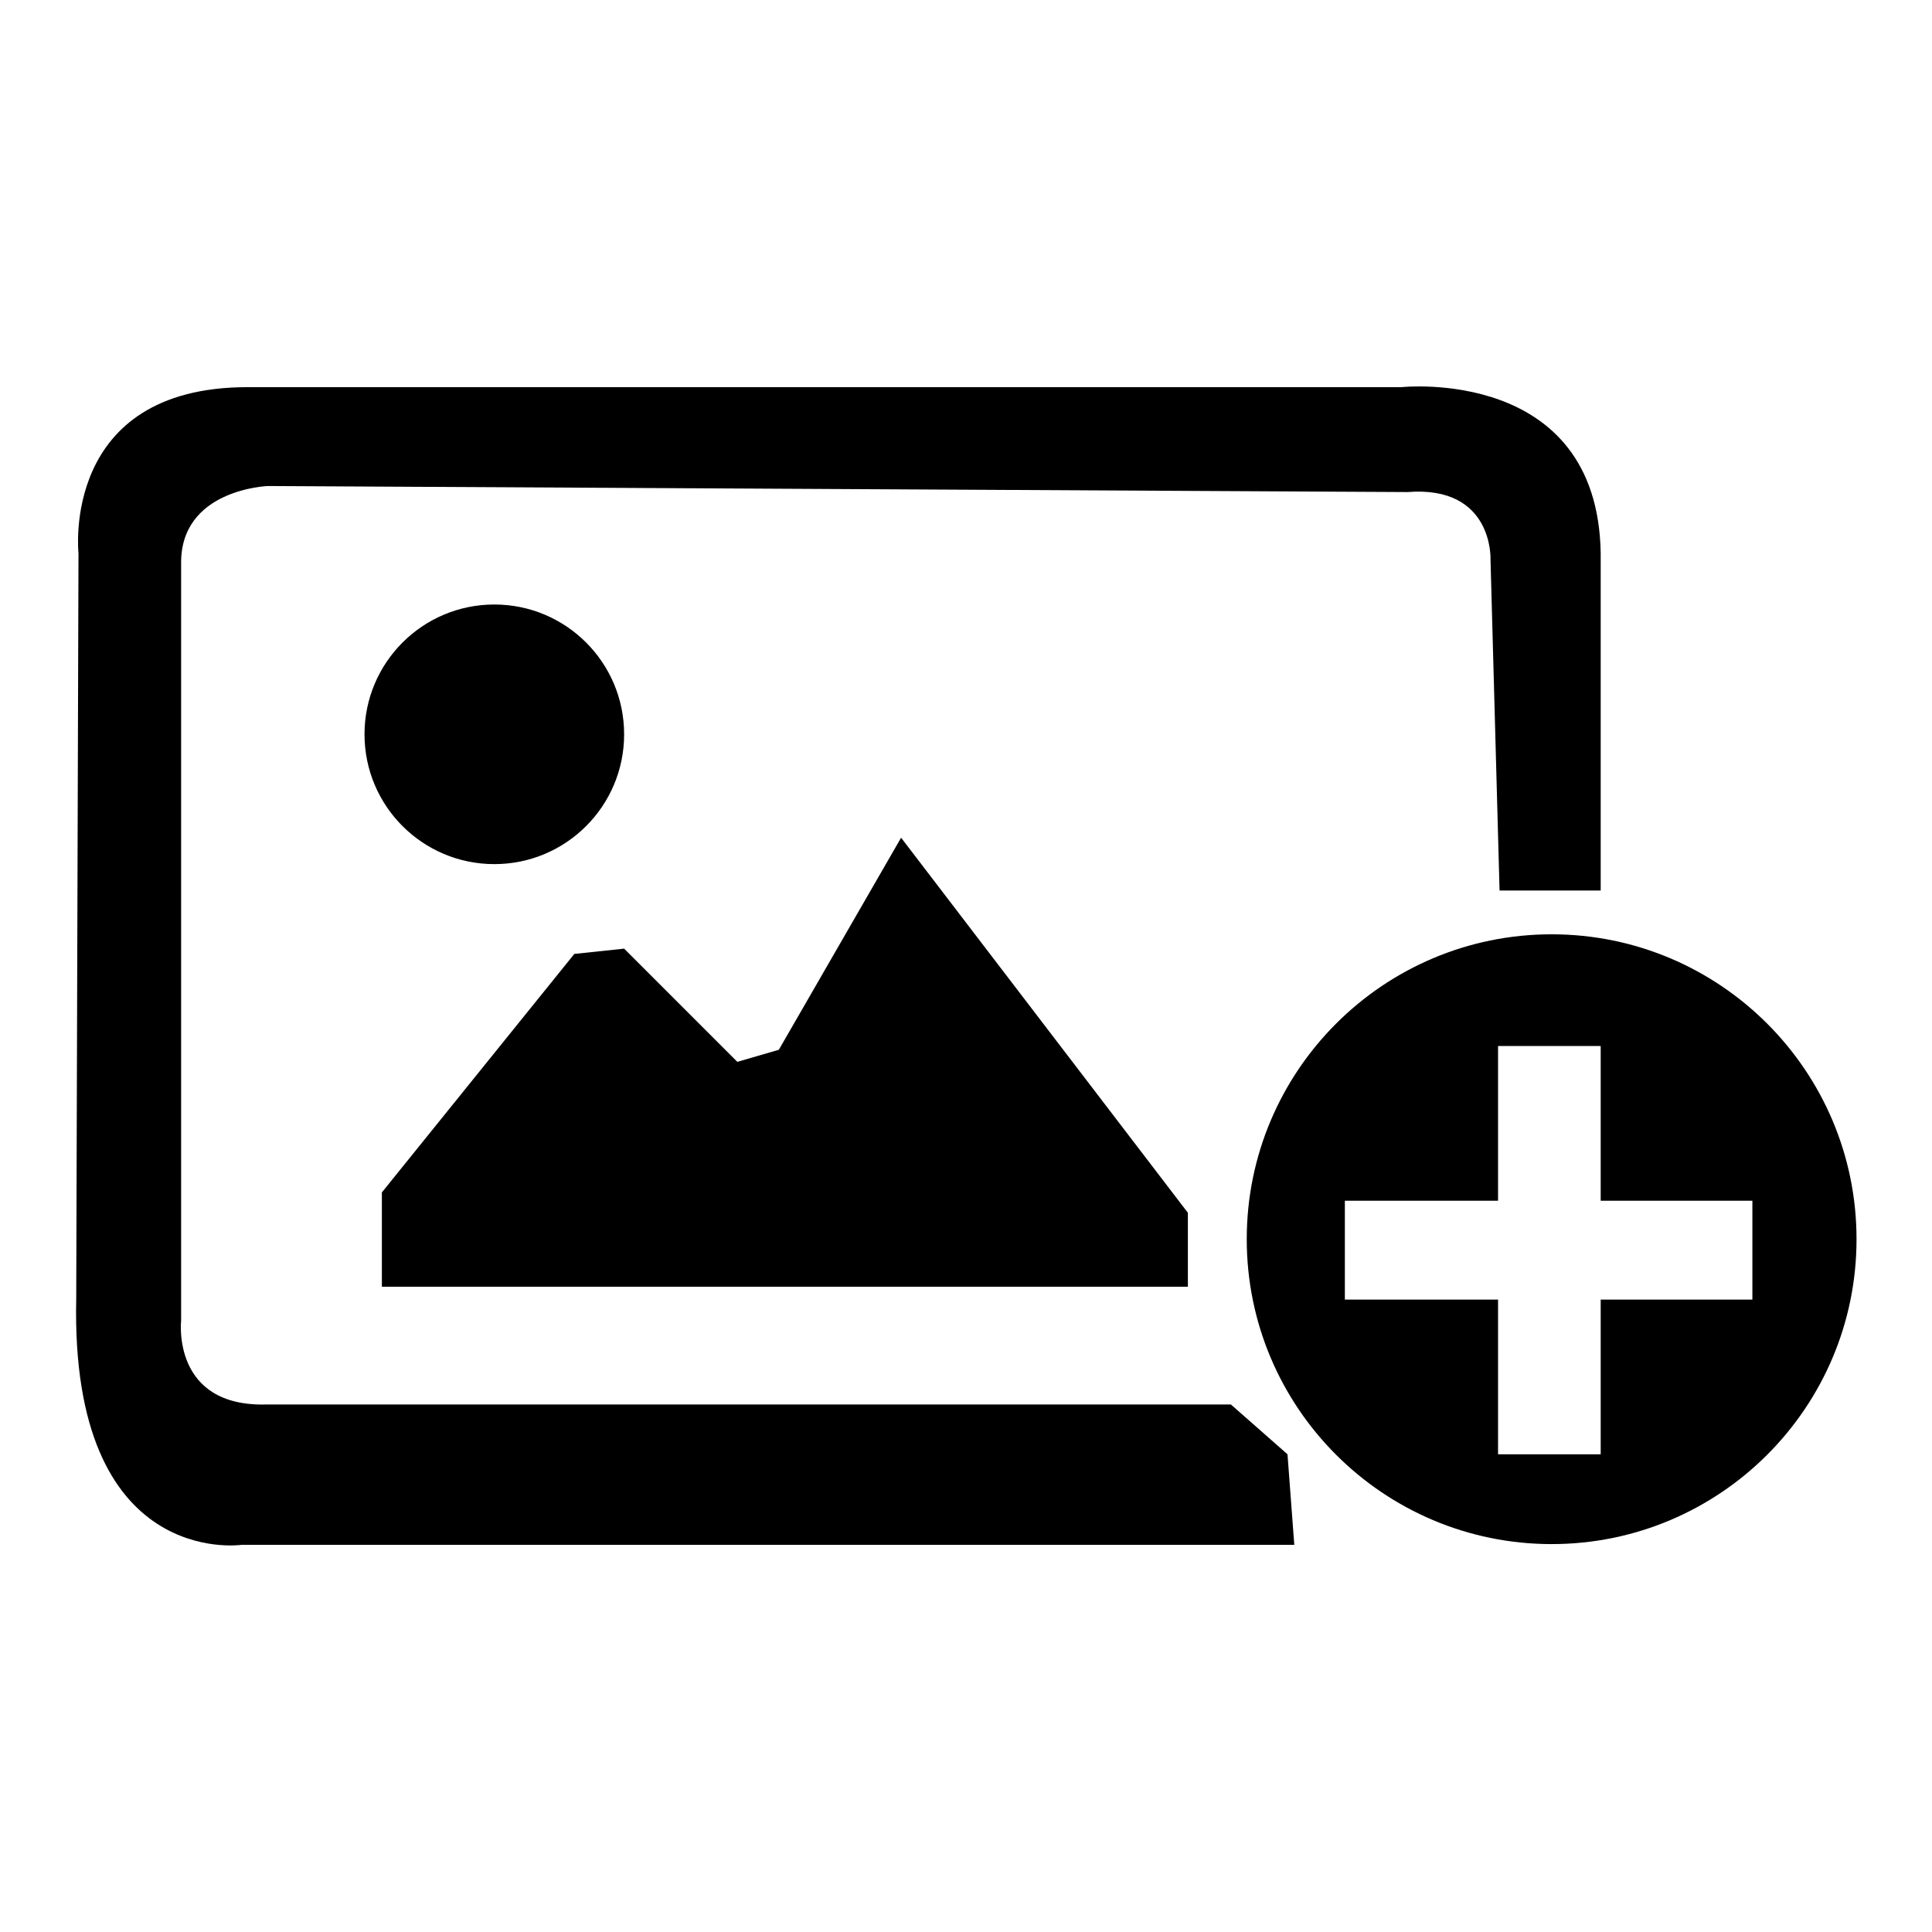
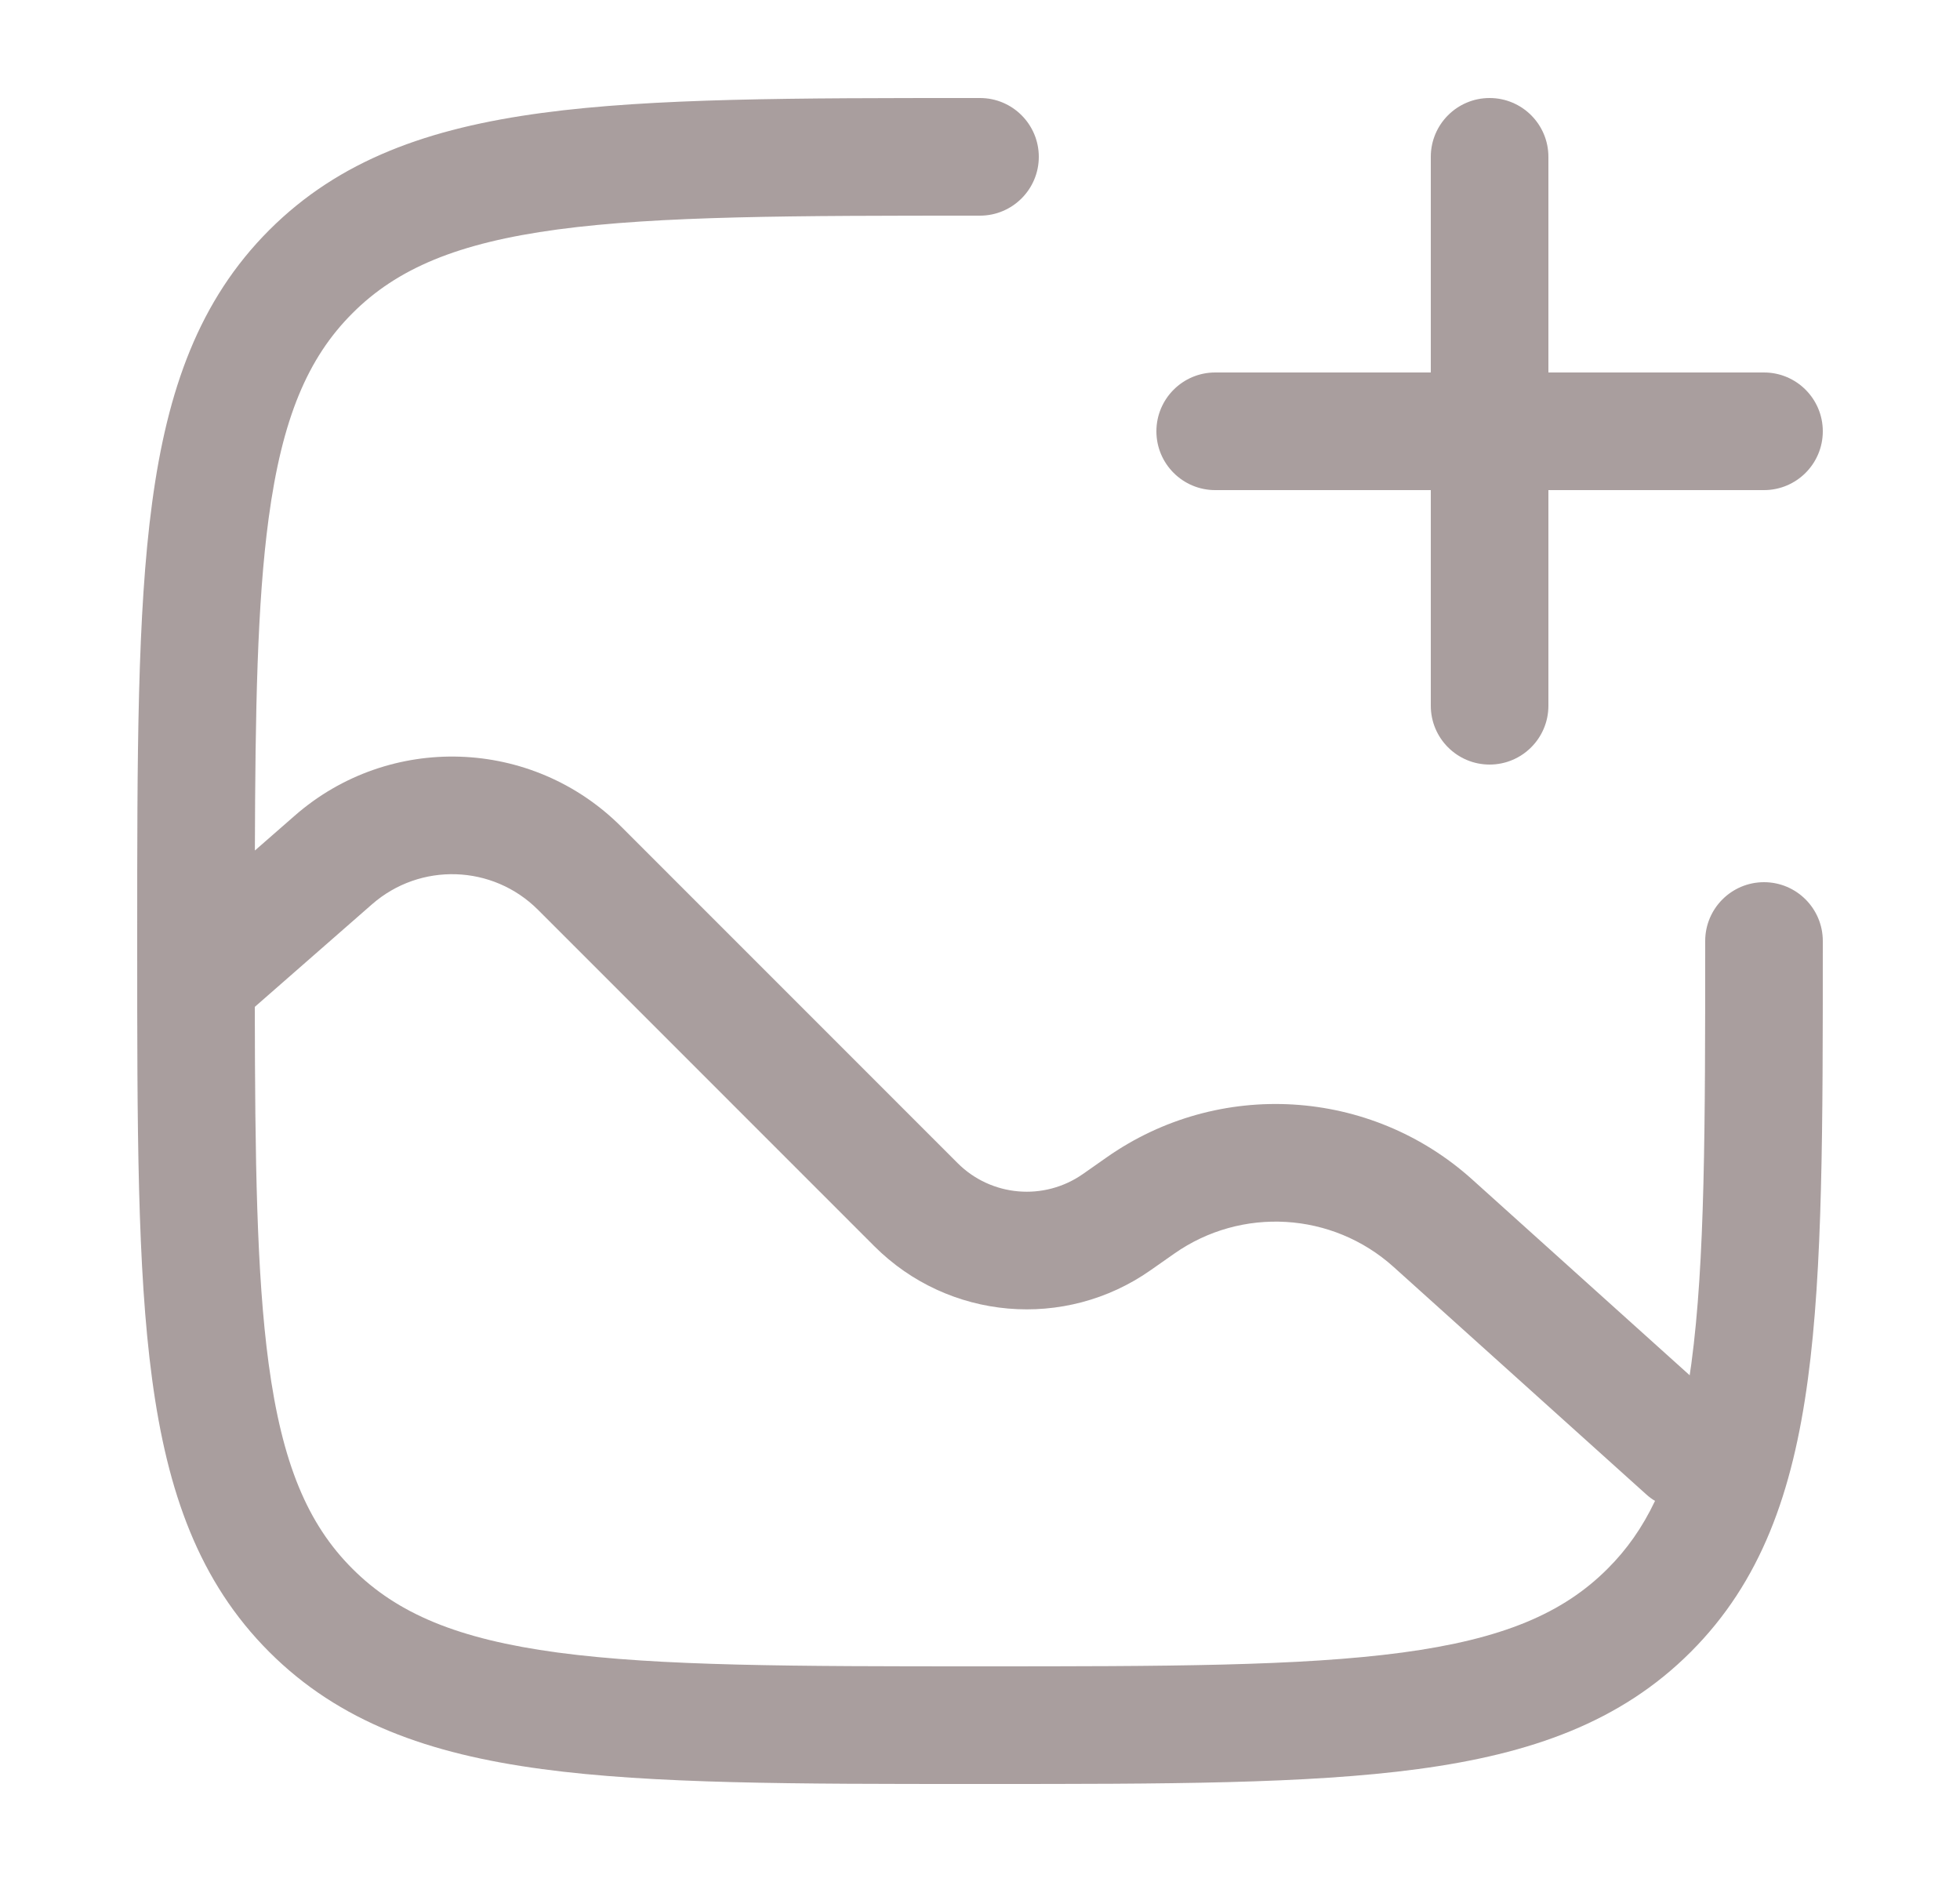
- <svg xmlns="http://www.w3.org/2000/svg" version="1.1" x="0px" y="0px" viewBox="0 0 256 256" enable-background="new 0 0 256 256" xml:space="preserve">
-   <g>
-     <g>
-       <path fill="#000000" d="M10.4,73.3c0,0-2.4-22,22.4-22h152.9c0,0,26-2.8,26.4,22V118h-13.4l-1.2-43.9c0,0,0.4-9.8-11-8.9L35.5,64.4c0,0-11.7,0.4-11.5,10.4V175c0,0-1.3,11.5,11.4,11.1h127.7l7.5,6.6l0.9,12H32c0,0-22.7,3.3-21.9-32.6L10.4,73.3z" />
-       <path fill="#000000" d="M48.3,97.3c0,9.5,7.7,17.2,17.2,17.2c9.5,0,17.2-7.7,17.2-17.2c0-9.5-7.7-17.2-17.2-17.2C56,80.1,48.3,87.8,48.3,97.3z" />
-       <path fill="#000000" d="M103.2,139.1l16.2-28.1l38,49.7v9.8H50.6V158l25.5-31.6l6.6-0.7l15,15L103.2,139.1z" />
-       <path fill="#000000" d="M205.6,123.8c-22.3,0-40.4,18.1-40.4,40.4s18.1,40.4,40.4,40.4c22.3,0,40.4-18.1,40.4-40.4S227.9,123.8,205.6,123.8z M232.2,172.2h-20.1v20.5h-13.6v-20.5h-20.3v-13.1h20.3v-20.5h13.6v20.5h20.1V172.2z" />
+ <svg xmlns="http://www.w3.org/2000/svg" width="25" height="24" viewBox="0 0 25 24" fill="none">
+   <g id="Outline / Video, Audio, Sound / Gallery Add">
+     <g id="Vector">
+       <path fill-rule="evenodd" clip-rule="evenodd" d="M19 1.25C19.414 1.25 19.75 1.586 19.75 2V4.75H22.5C22.914 4.75 23.25 5.086 23.25 5.5C23.25 5.914 22.914 6.25 22.5 6.25H19.75V9C19.75 9.414 19.414 9.75 19 9.75C18.586 9.75 18.25 9.414 18.25 9V6.25H15.5C15.086 6.25 14.75 5.914 14.75 5.5C14.75 5.086 15.086 4.75 15.5 4.75H18.25V2C18.25 1.586 18.586 1.25 19 1.25Z" fill="#1F0000" fill-opacity="0.38" />
+       <path fill-rule="evenodd" clip-rule="evenodd" d="M12.5 1.25L12.443 1.25C10.134 1.25 8.325 1.25 6.914 1.44C5.469 1.634 4.329 2.039 3.434 2.934C2.539 3.829 2.134 4.969 1.94 6.414C1.75 7.825 1.75 9.634 1.75 11.943V12.057C1.75 14.366 1.75 16.175 1.94 17.586C2.134 19.031 2.539 20.171 3.434 21.066C4.329 21.961 5.469 22.366 6.914 22.56C8.325 22.75 10.134 22.75 12.443 22.75H12.557C14.866 22.75 16.675 22.75 18.086 22.56C19.531 22.366 20.671 21.961 21.566 21.066C22.461 20.171 22.866 19.031 23.06 17.586C23.25 16.175 23.25 14.366 23.25 12.057V12C23.25 11.586 22.914 11.25 22.5 11.25C22.086 11.25 21.75 11.586 21.75 12C21.75 14.378 21.748 16.086 21.574 17.386C21.567 17.438 21.56 17.488 21.552 17.538L18.778 15.041C17.479 13.872 15.544 13.755 14.113 14.761L13.815 14.97C13.318 15.319 12.642 15.261 12.213 14.831L7.923 10.541C6.787 9.406 4.966 9.345 3.758 10.403L3.251 10.846C3.256 9.054 3.281 7.693 3.426 6.614C3.598 5.335 3.925 4.564 4.495 3.995C5.064 3.425 5.835 3.098 7.114 2.926C8.414 2.752 10.122 2.75 12.5 2.75C12.914 2.75 13.25 2.414 13.25 2C13.25 1.586 12.914 1.25 12.5 1.25ZM3.426 17.386C3.598 18.665 3.925 19.436 4.495 20.005C5.064 20.575 5.835 20.902 7.114 21.074C8.414 21.248 10.122 21.25 12.5 21.25C14.878 21.25 16.586 21.248 17.886 21.074C19.165 20.902 19.936 20.575 20.505 20.005C20.749 19.762 20.948 19.481 21.11 19.14C21.071 19.117 21.033 19.089 20.998 19.057L17.775 16.156C16.995 15.454 15.834 15.385 14.976 15.988L14.678 16.197C13.584 16.966 12.097 16.837 11.152 15.892L6.862 11.602C6.285 11.025 5.36 10.994 4.745 11.532L3.25 12.84C3.253 14.788 3.273 16.245 3.426 17.386Z" fill="#1F0000" fill-opacity="0.38" />
    </g>
  </g>
</svg>
